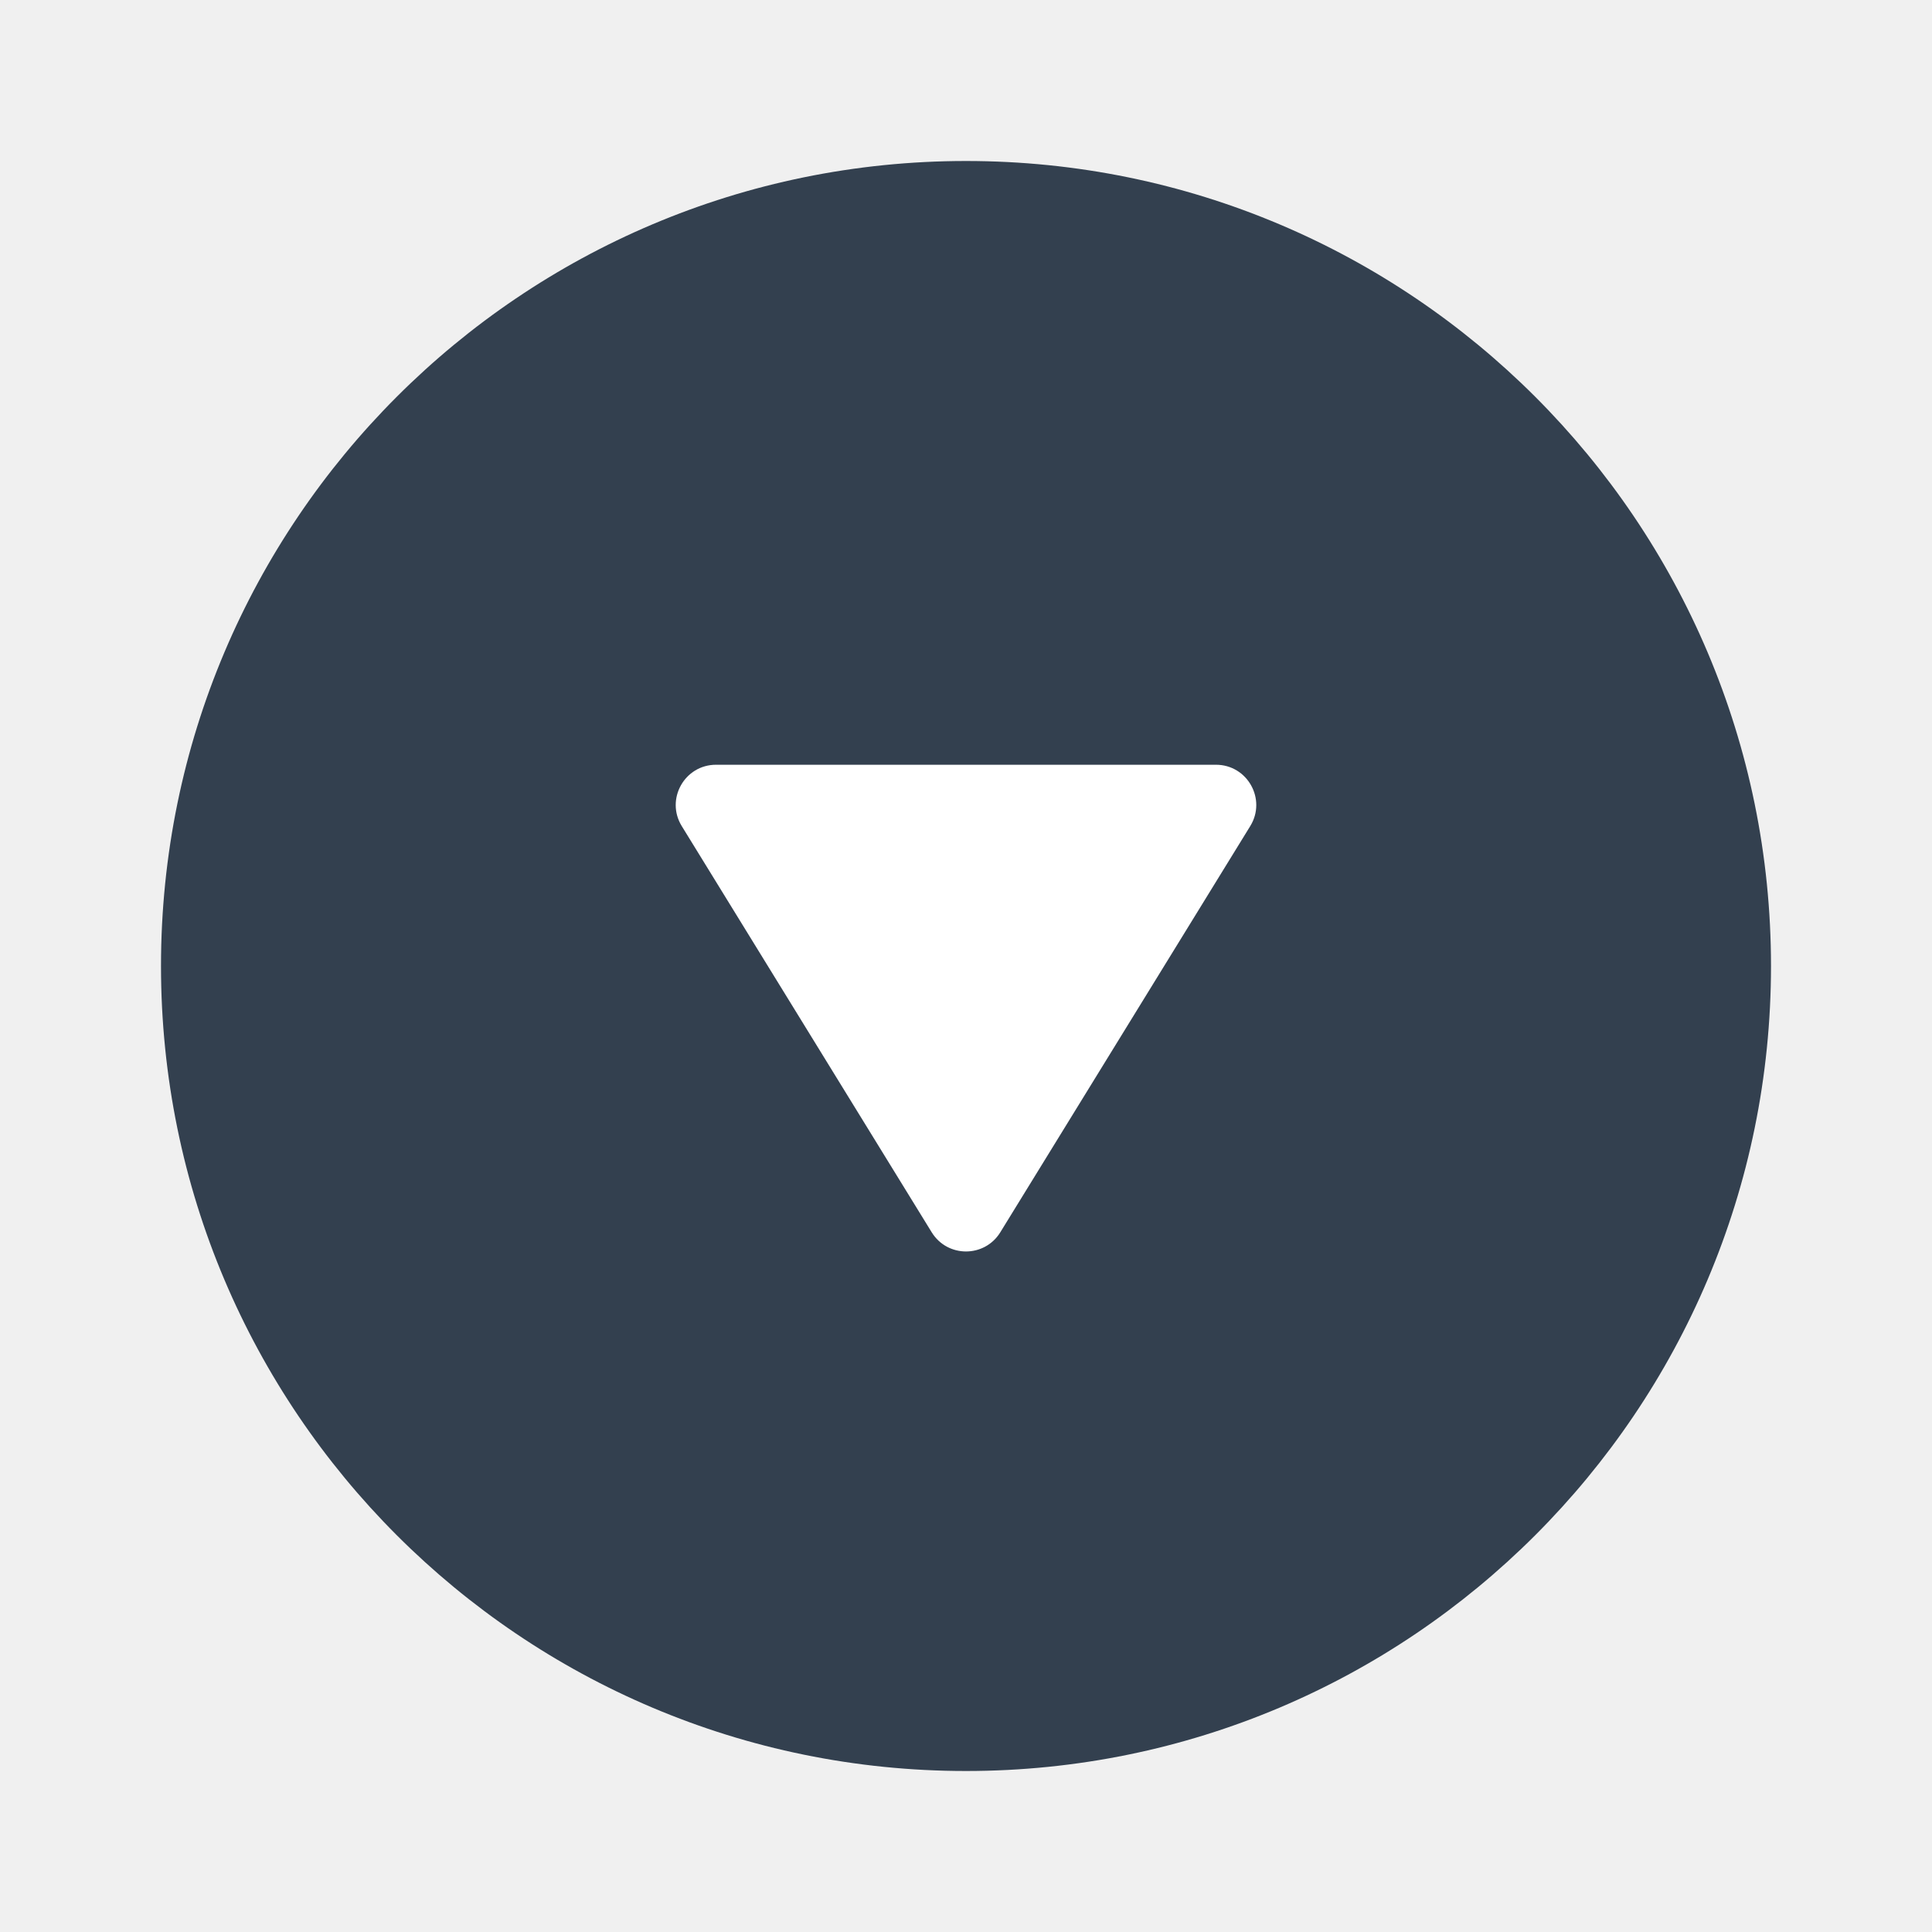
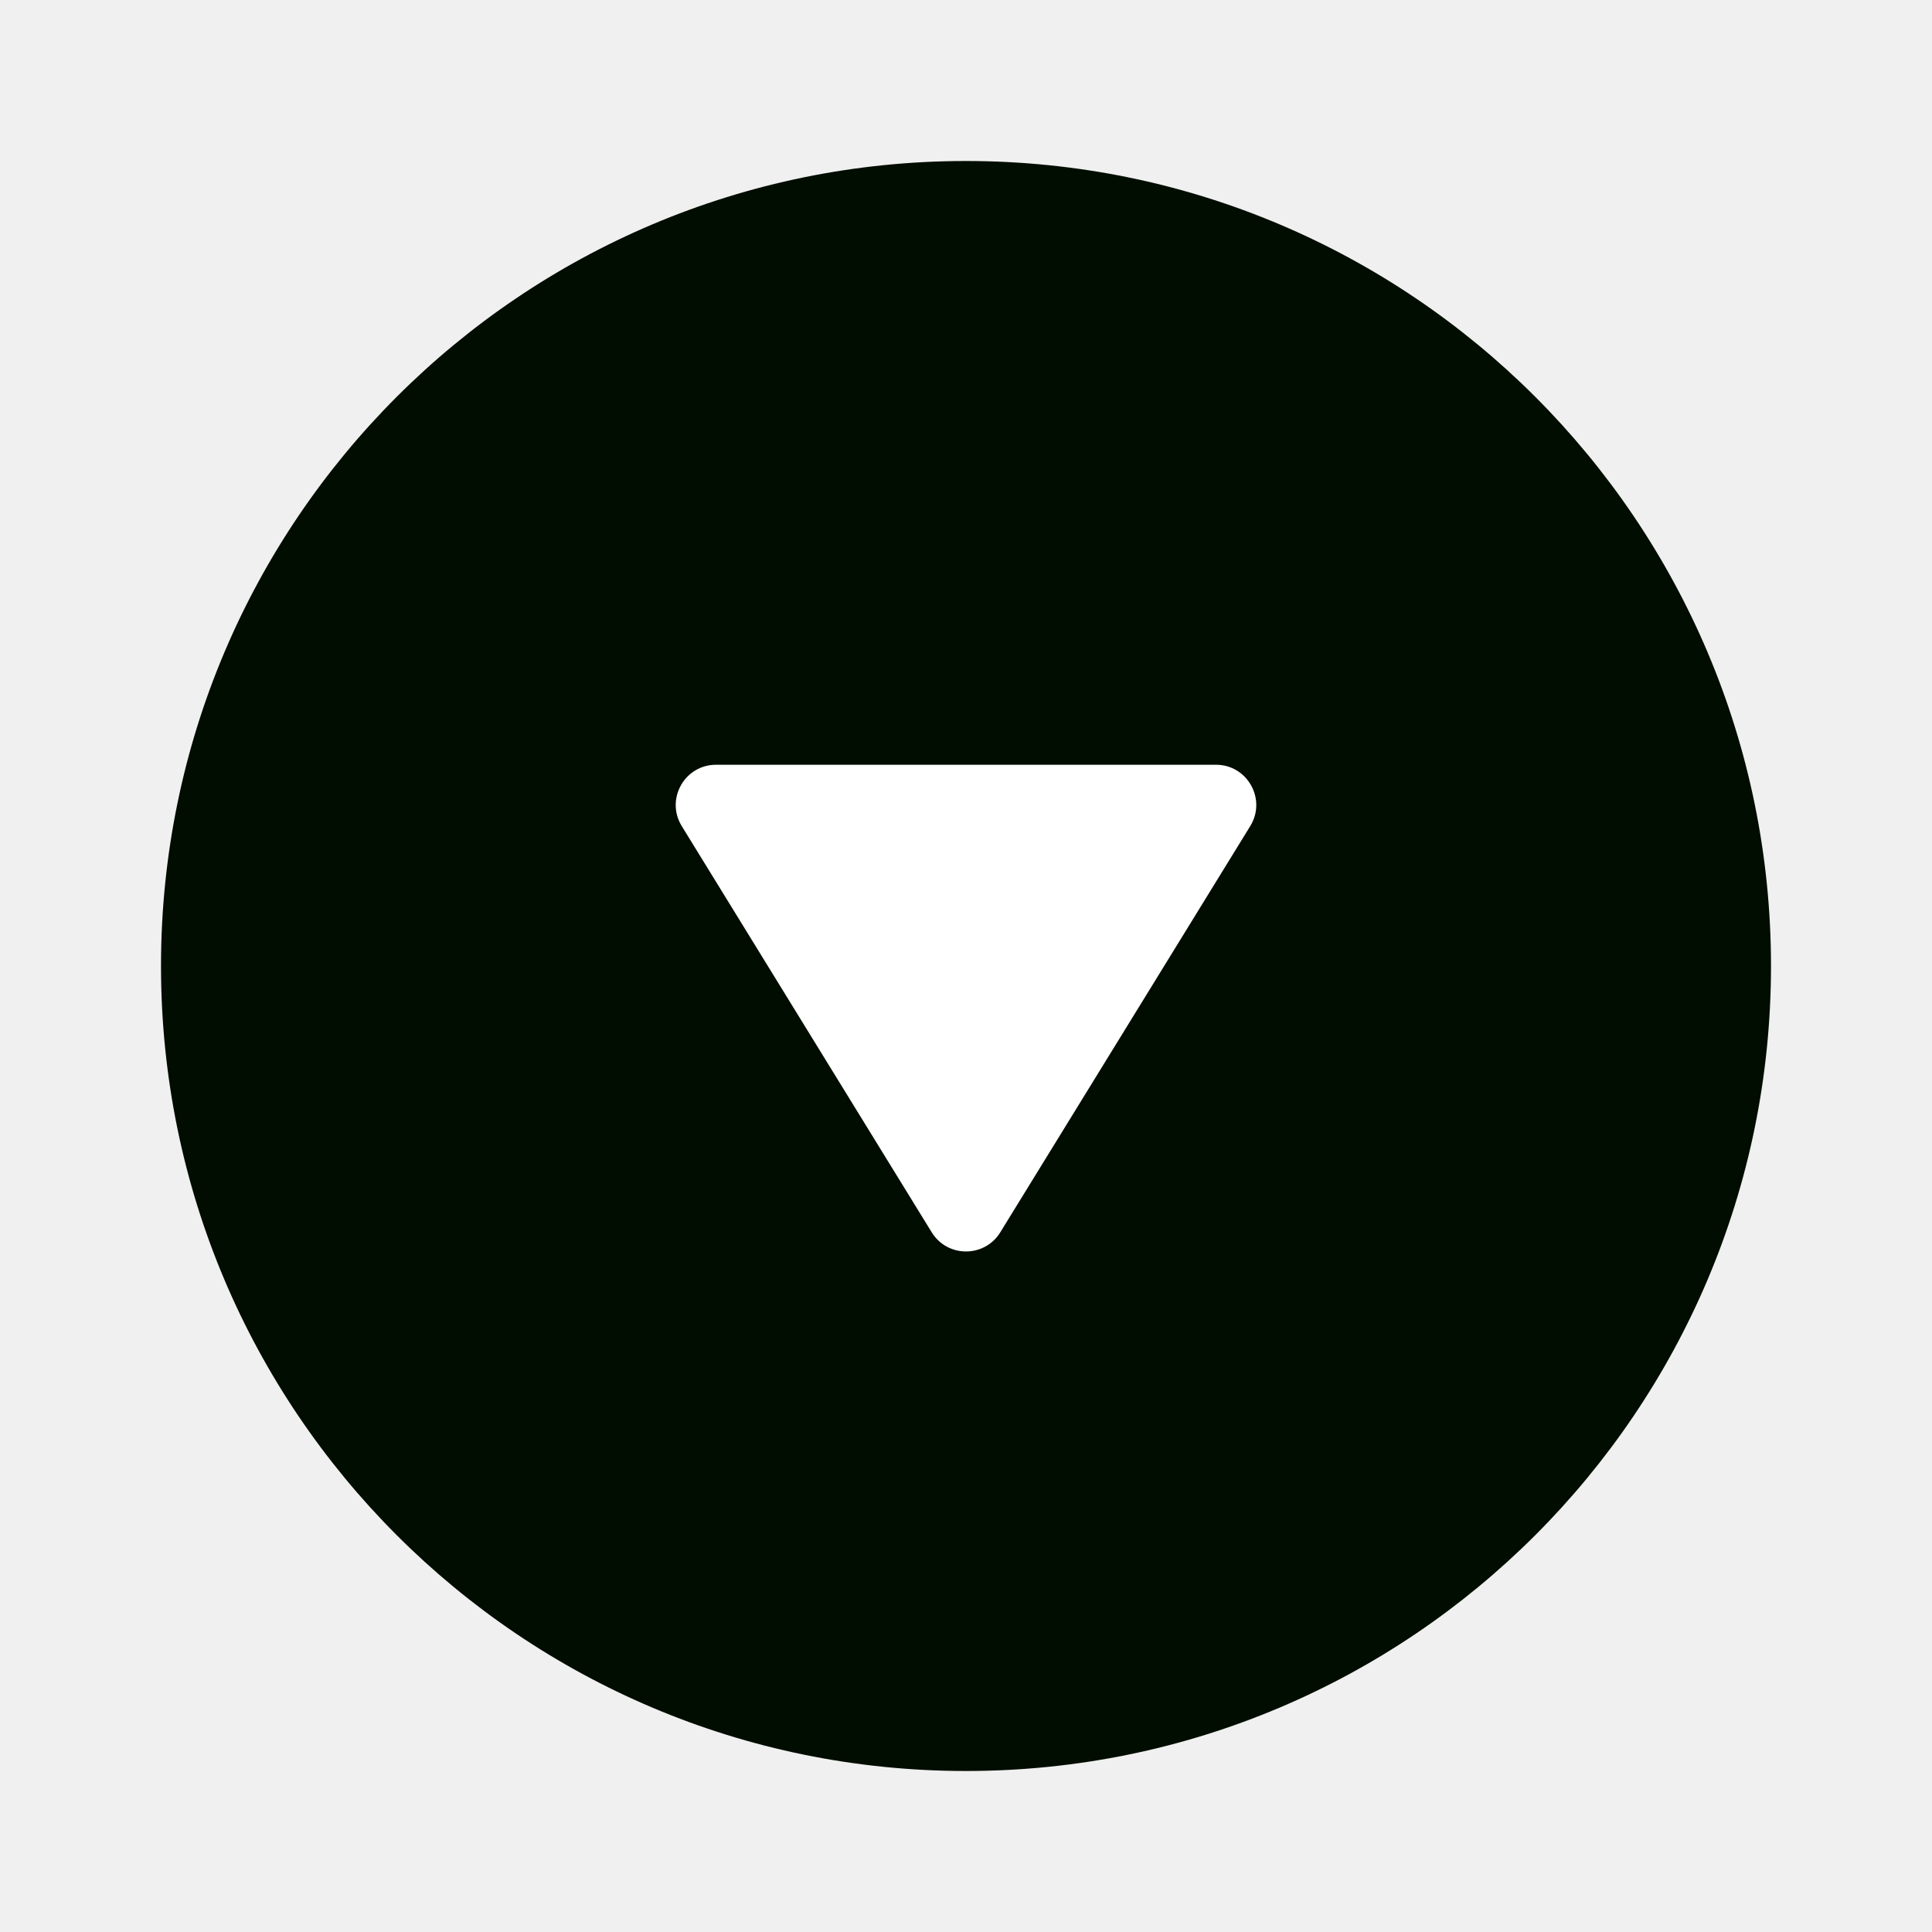
<svg xmlns="http://www.w3.org/2000/svg" width="48" height="48" viewBox="0 0 48 48" fill="none">
-   <path d="M24 44C35.046 44 44 35.046 44 24C44 12.954 35.046 4 24 4C12.954 4 4 12.954 4 24C4 35.046 12.954 44 24 44Z" fill="#33404F" />
+   <path d="M24 44C35.046 44 44 35.046 44 24C44 12.954 35.046 4 24 4C12.954 4 4 12.954 4 24C4 35.046 12.954 44 24 44Z" fill="#010D00" />
  <path d="M23.148 30.616C23.539 31.251 24.461 31.251 24.852 30.616L31.062 20.524C31.472 19.858 30.993 19 30.21 19L17.79 19C17.007 19 16.528 19.858 16.938 20.524L23.148 30.616Z" fill="white" />
</svg>
